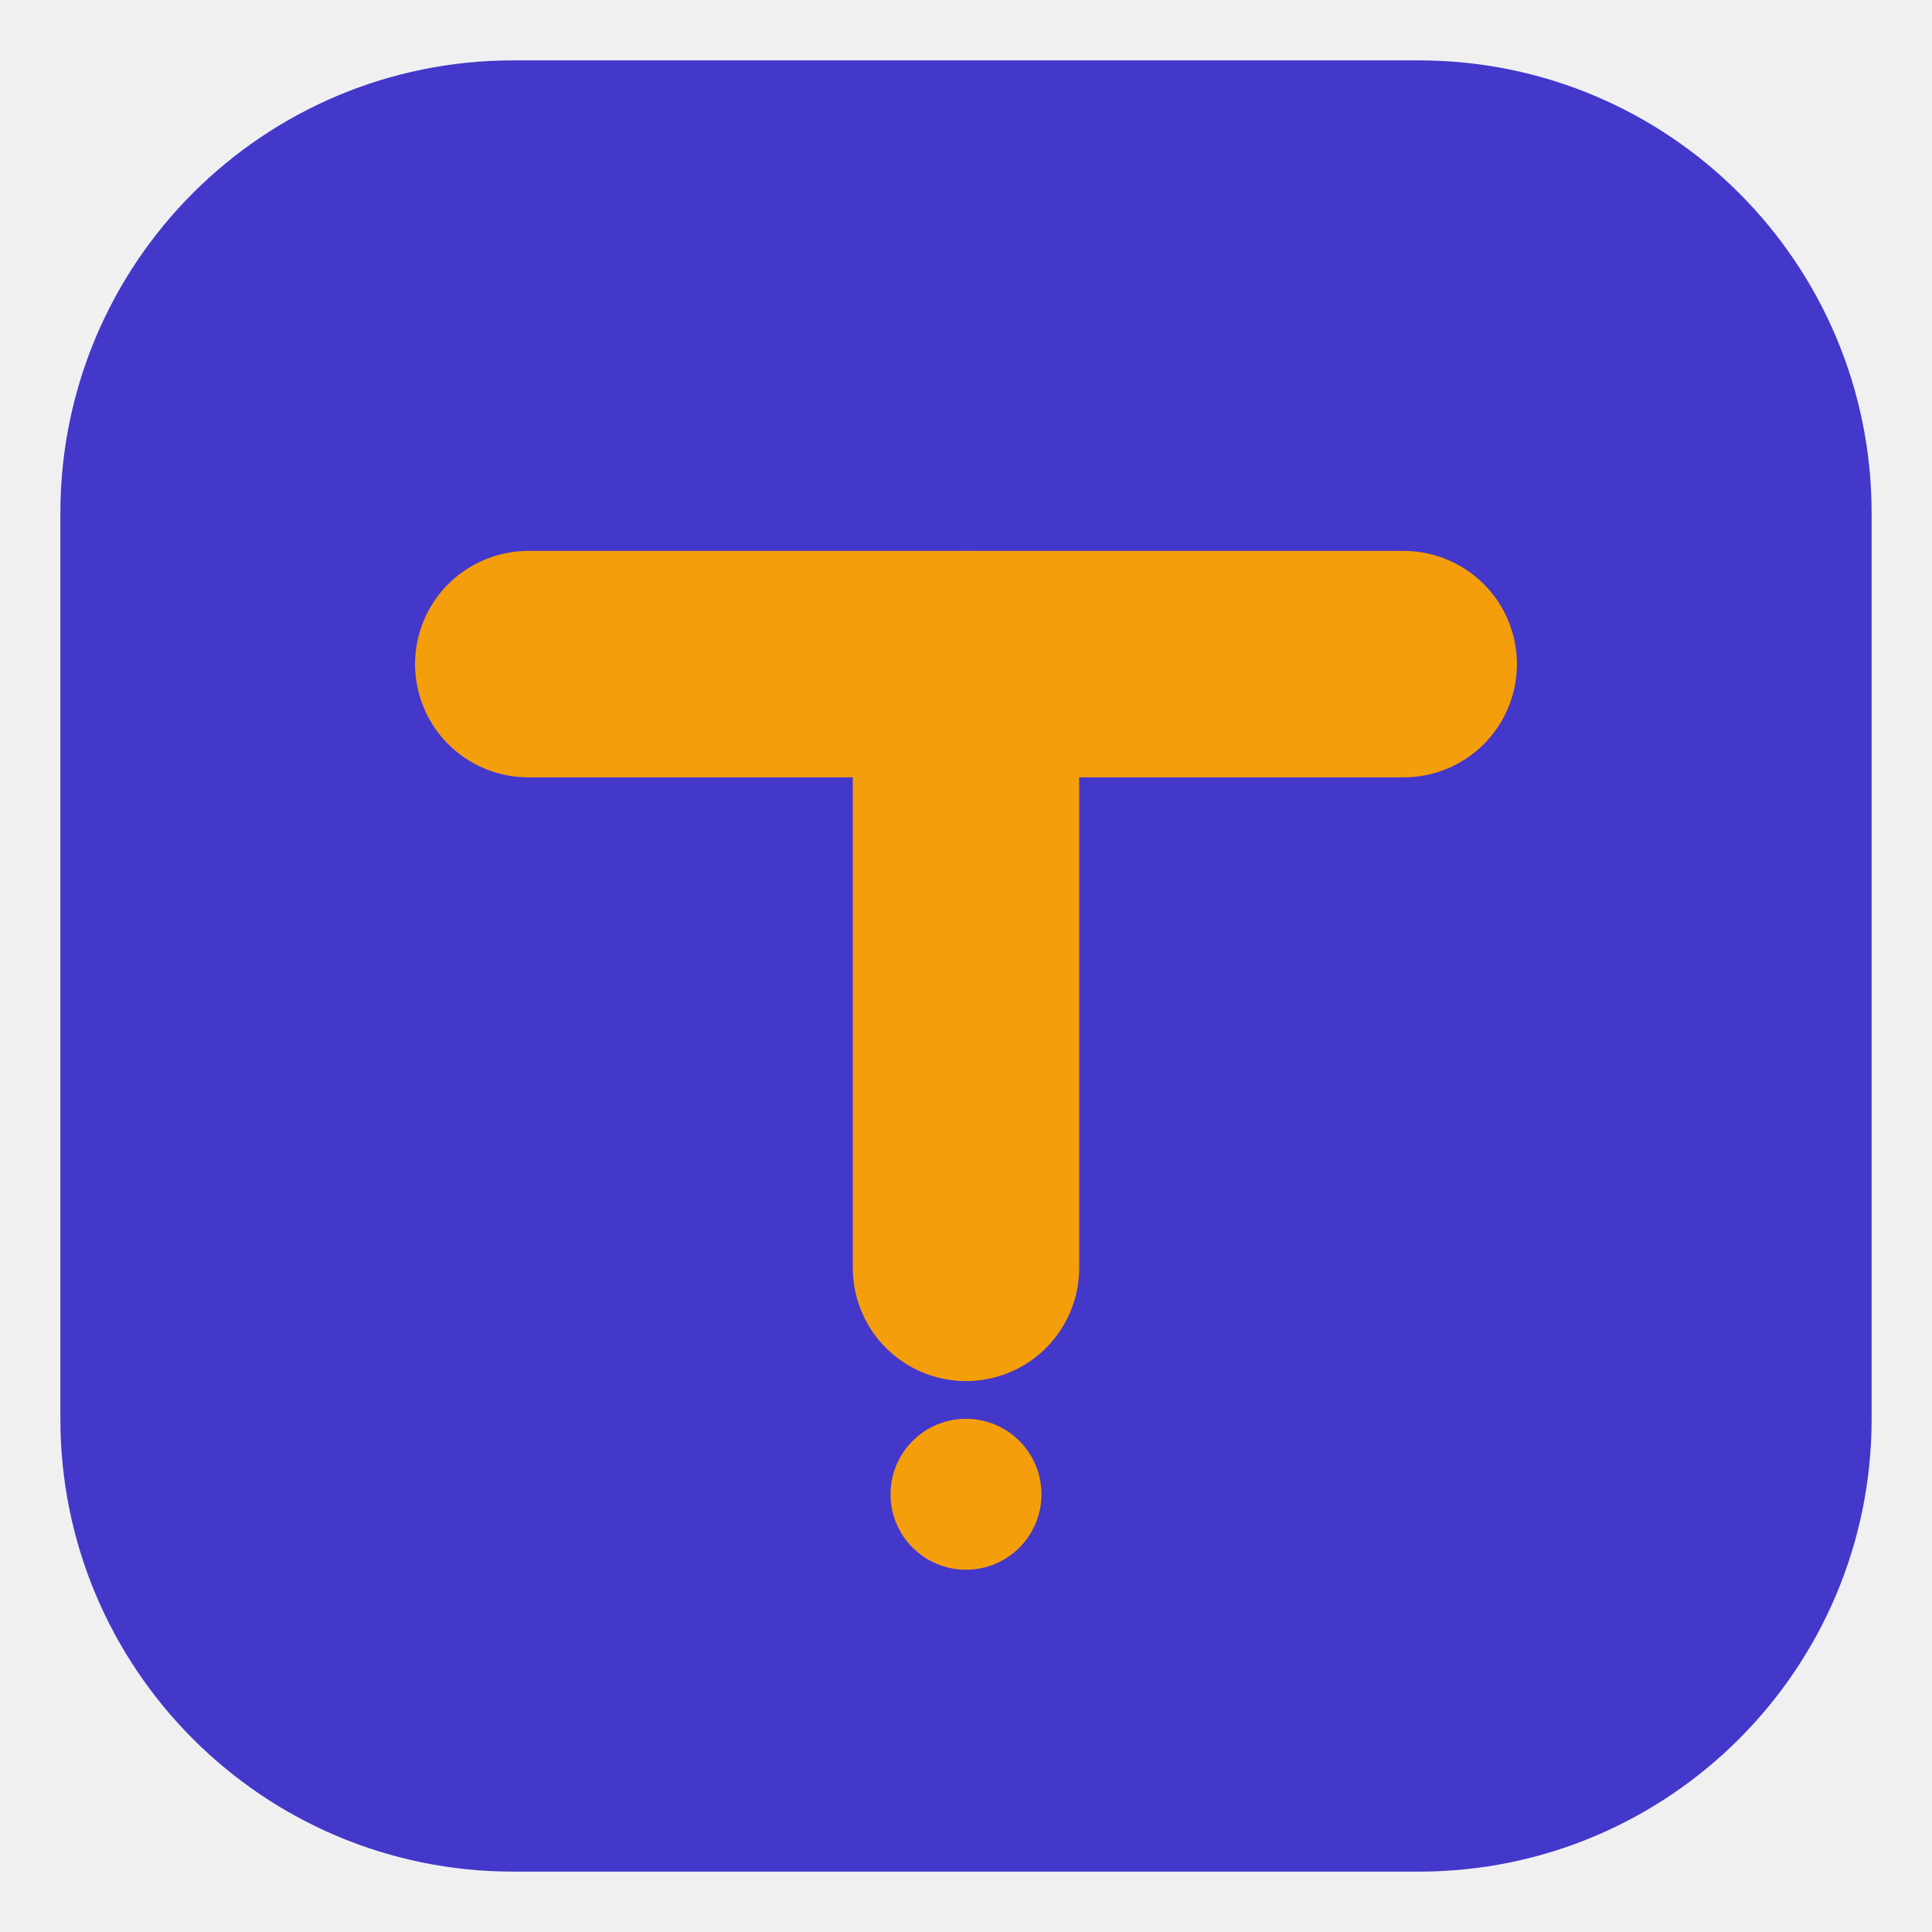
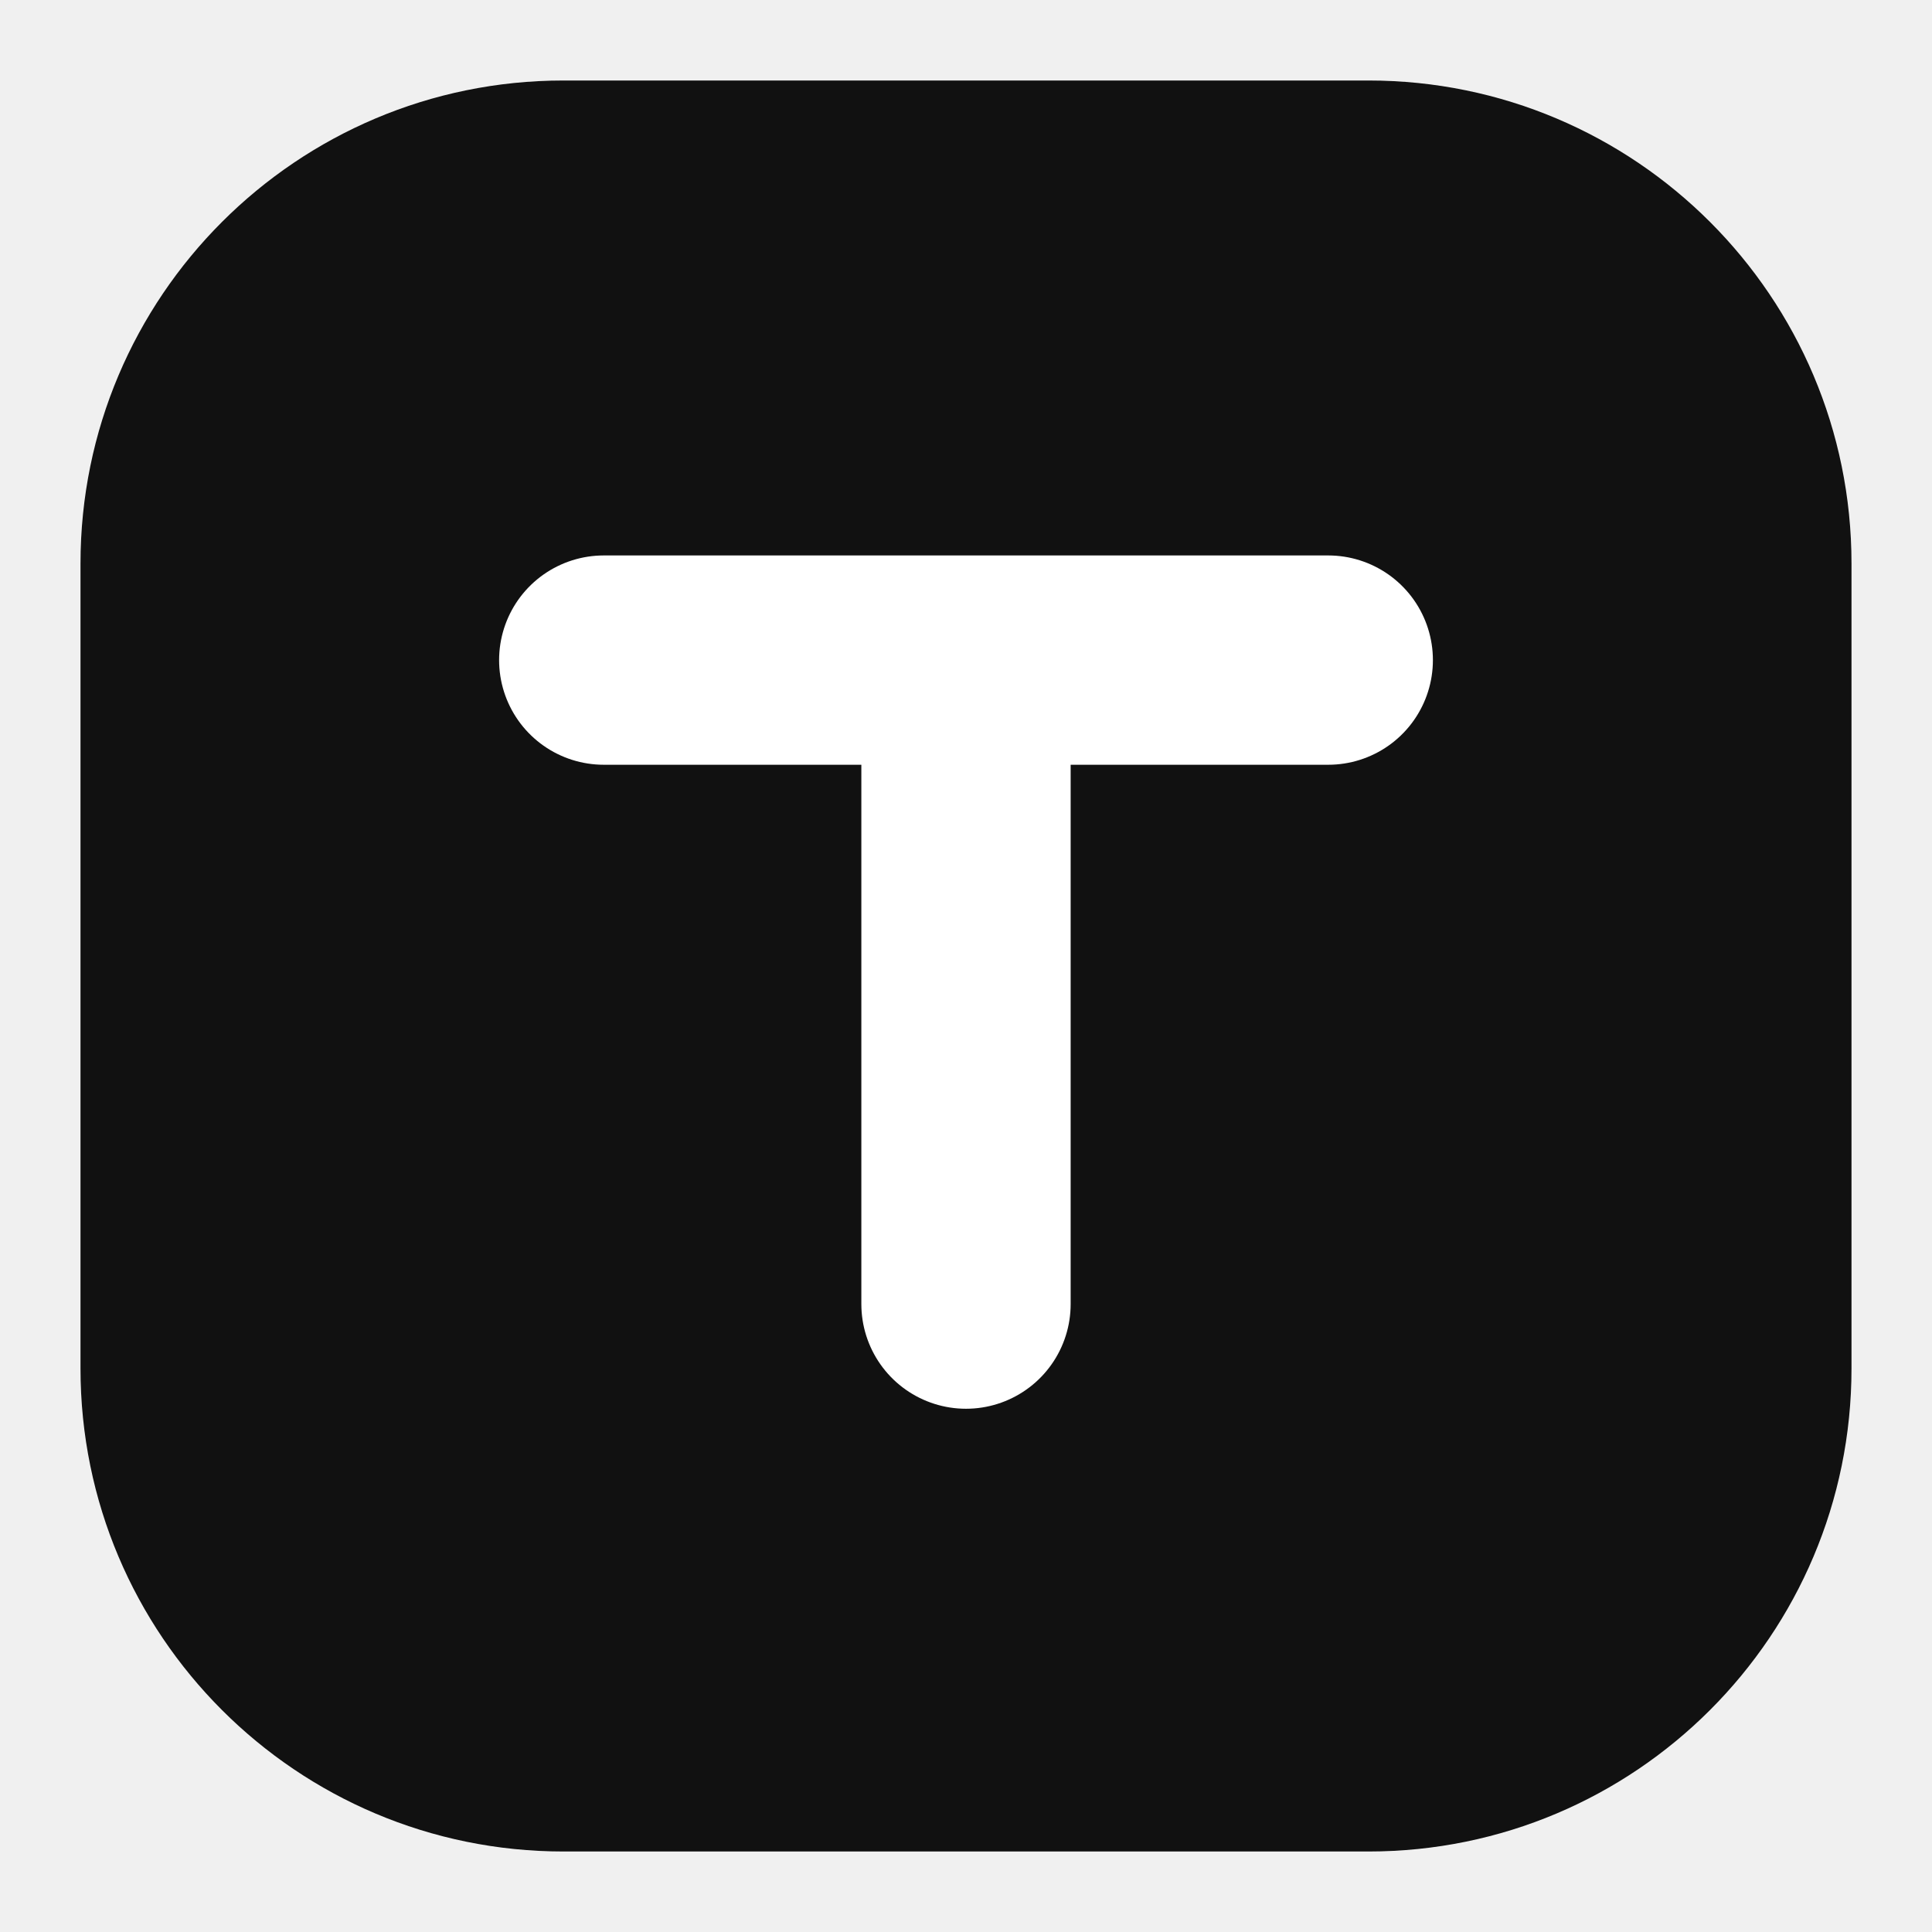
- <svg xmlns="http://www.w3.org/2000/svg" width="128" height="128" viewBox="0 0 128 128">
-   <rect x="4" y="4" width="120" height="120" rx="30" fill="#4338CA" />
-   <g fill="none" stroke="#F59E0B" stroke-width="15" stroke-linecap="round">
-     <path d="M35 44h58" />
-     <path d="M64 44v40" />
-   </g>
-   <circle cx="64" cy="99" r="5" fill="#F59E0B" />
+ <svg xmlns="http://www.w3.org/2000/svg" viewBox="0 0 24 24" width="24" height="24">
+   <rect x="1" y="1" width="22" height="22" rx="6" fill="#111111" />
+   <path d="M7.5 8.2h9M12 8.2v8" fill="none" stroke="#ffffff" stroke-width="2.6" stroke-linecap="round" />
</svg>
